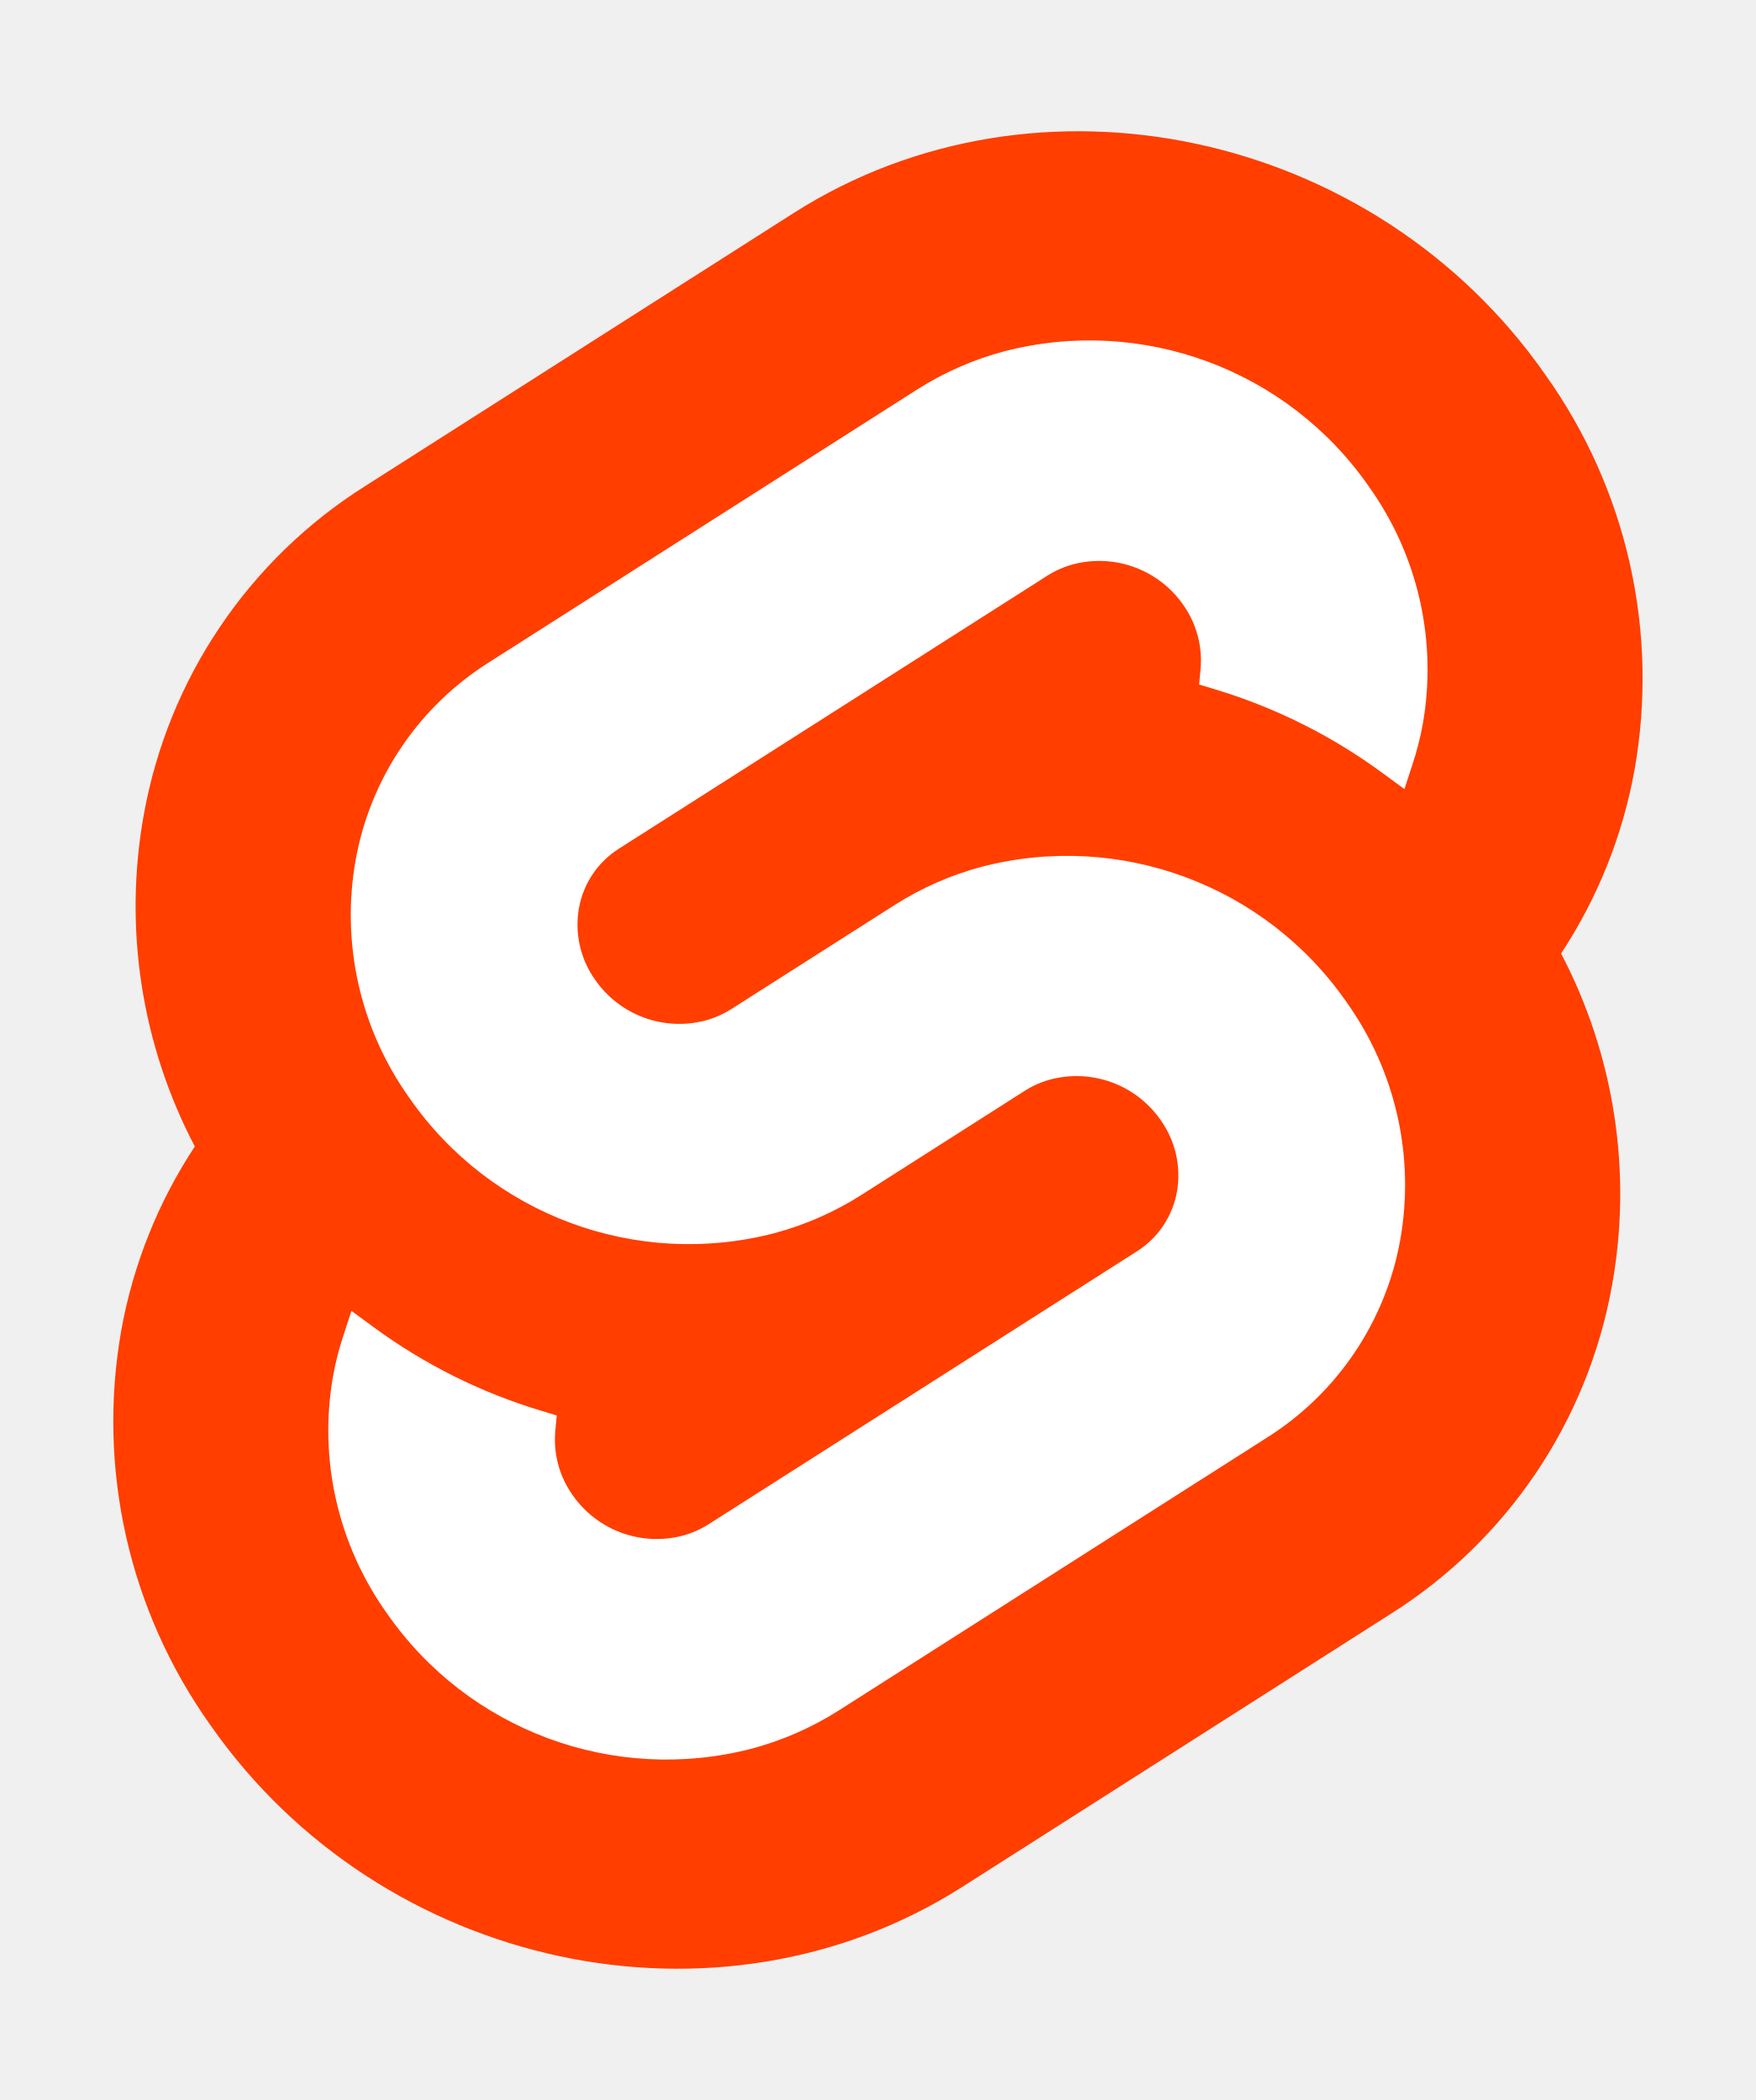
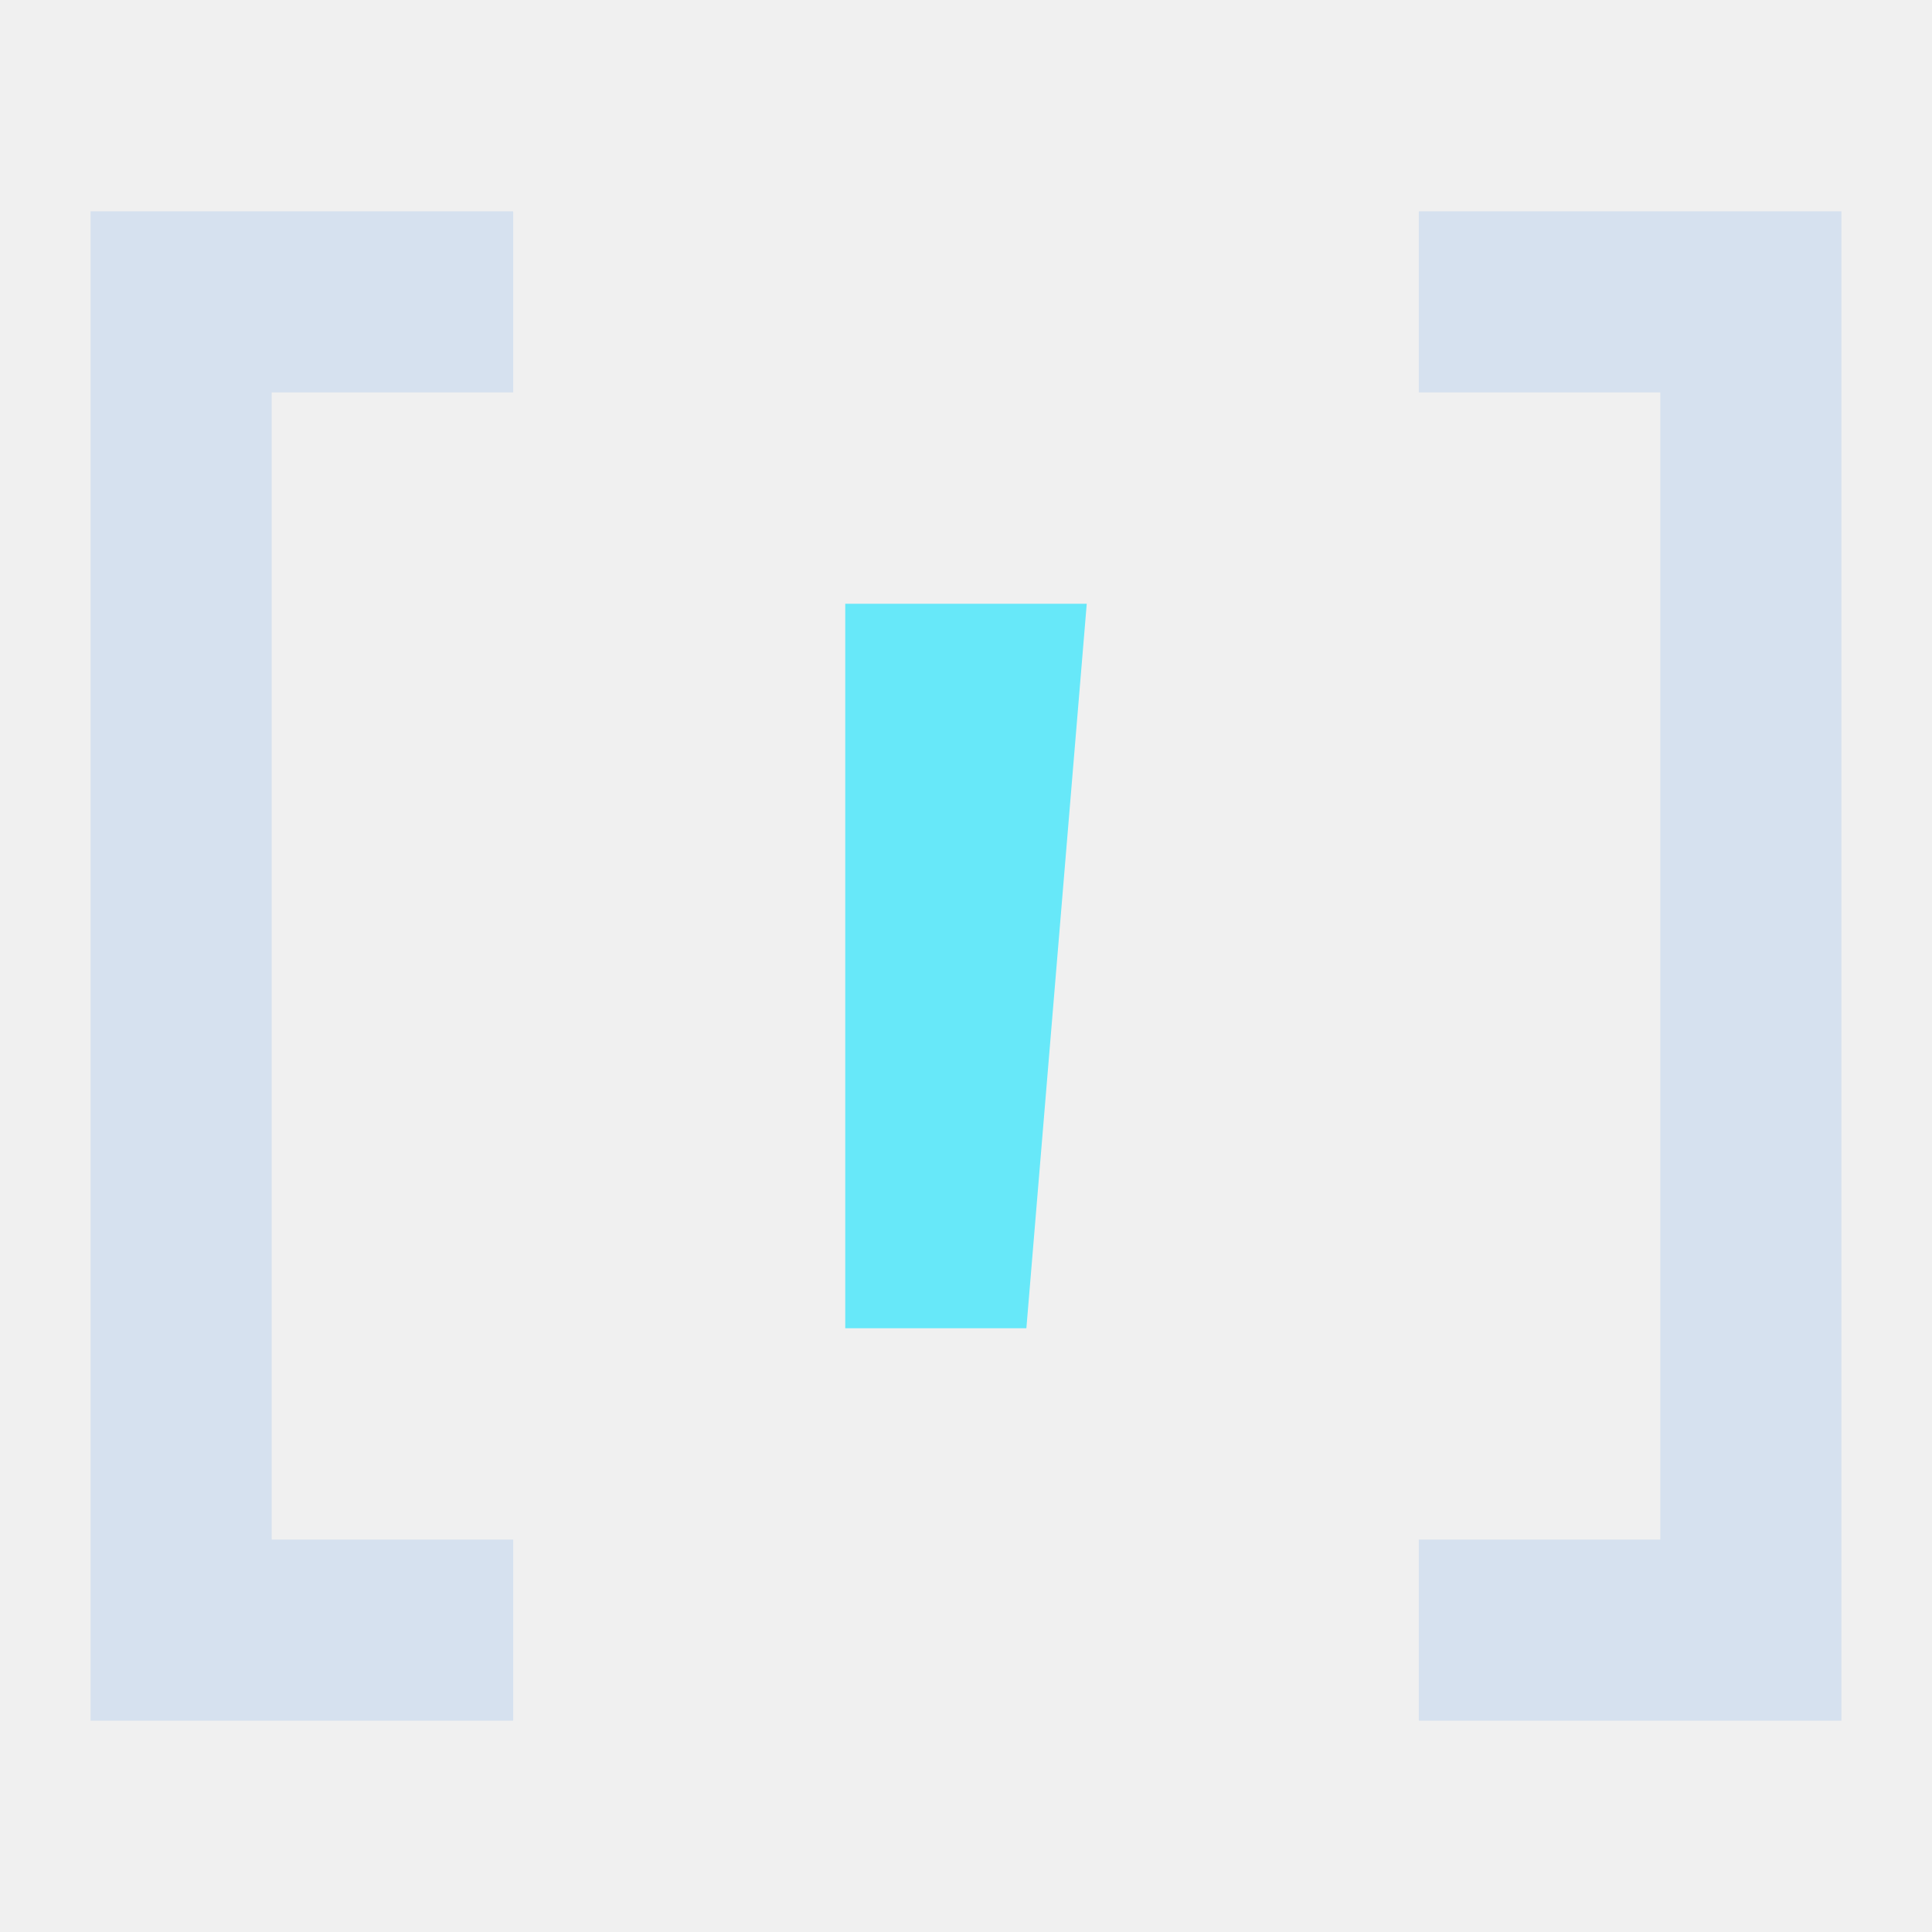
- <svg xmlns="http://www.w3.org/2000/svg" width="107" height="128" viewBox="0 0 107 128">
-   <path d="M94.157 22.819c-10.4-14.885-30.94-19.297-45.792-9.835L22.282 29.608A29.92 29.92 0 0 0 8.764 49.65a31.5 31.5 0 0 0 3.108 20.231 30 30 0 0 0-4.477 11.183 31.9 31.9 0 0 0 5.448 24.116c10.402 14.887 30.942 19.297 45.791 9.835l26.083-16.624A29.92 29.92 0 0 0 98.235 78.35a31.53 31.53 0 0 0-3.105-20.232 30 30 0 0 0 4.474-11.182 31.88 31.88 0 0 0-5.447-24.116" style="fill:#ff3e00" />
-   <path d="M45.817 106.582a20.72 20.72 0 0 1-22.237-8.243 19.17 19.17 0 0 1-3.277-14.503 18 18 0 0 1 .624-2.435l.49-1.498 1.337.981a33.6 33.6 0 0 0 10.203 5.098l.97.294-.09.968a5.85 5.85 0 0 0 1.052 3.878 6.24 6.24 0 0 0 6.695 2.485 5.8 5.8 0 0 0 1.603-.704L69.27 76.28a5.43 5.43 0 0 0 2.45-3.631 5.8 5.8 0 0 0-.987-4.371 6.24 6.24 0 0 0-6.698-2.487 5.7 5.7 0 0 0-1.6.704l-9.953 6.345a19 19 0 0 1-5.296 2.326 20.72 20.72 0 0 1-22.237-8.243 19.17 19.17 0 0 1-3.277-14.502 17.99 17.99 0 0 1 8.13-12.052l26.081-16.623a19 19 0 0 1 5.3-2.329 20.72 20.72 0 0 1 22.237 8.243 19.17 19.17 0 0 1 3.277 14.503 18 18 0 0 1-.624 2.435l-.49 1.498-1.337-.98a33.6 33.6 0 0 0-10.203-5.1l-.97-.294.09-.968a5.86 5.86 0 0 0-1.052-3.878 6.24 6.24 0 0 0-6.696-2.485 5.8 5.8 0 0 0-1.602.704L37.73 51.72a5.42 5.42 0 0 0-2.449 3.63 5.79 5.79 0 0 0 .986 4.372 6.24 6.24 0 0 0 6.698 2.486 5.8 5.8 0 0 0 1.602-.704l9.952-6.342a19 19 0 0 1 5.295-2.328 20.72 20.72 0 0 1 22.237 8.242 19.17 19.17 0 0 1 3.277 14.503 18 18 0 0 1-8.13 12.053l-26.081 16.622a19 19 0 0 1-5.3 2.328" style="fill:#fff" />
+ <svg xmlns="http://www.w3.org/2000/svg" viewBox="0 0 32 32">
+   <path d="M 7 5 L 3 5 L 3 27 L 7 27" fill="none" stroke="#d6e1ef" stroke-width="3" stroke-linecap="square" />
+   <path d="M 25 5 L 29 5 L 29 27 L 25 27" fill="none" stroke="#d6e1ef" stroke-width="3" stroke-linecap="square" />
+   <path d="M 14 10 L 18 10 L 17 22 L 14 22 Z" fill="#67e8f9" />
</svg>
